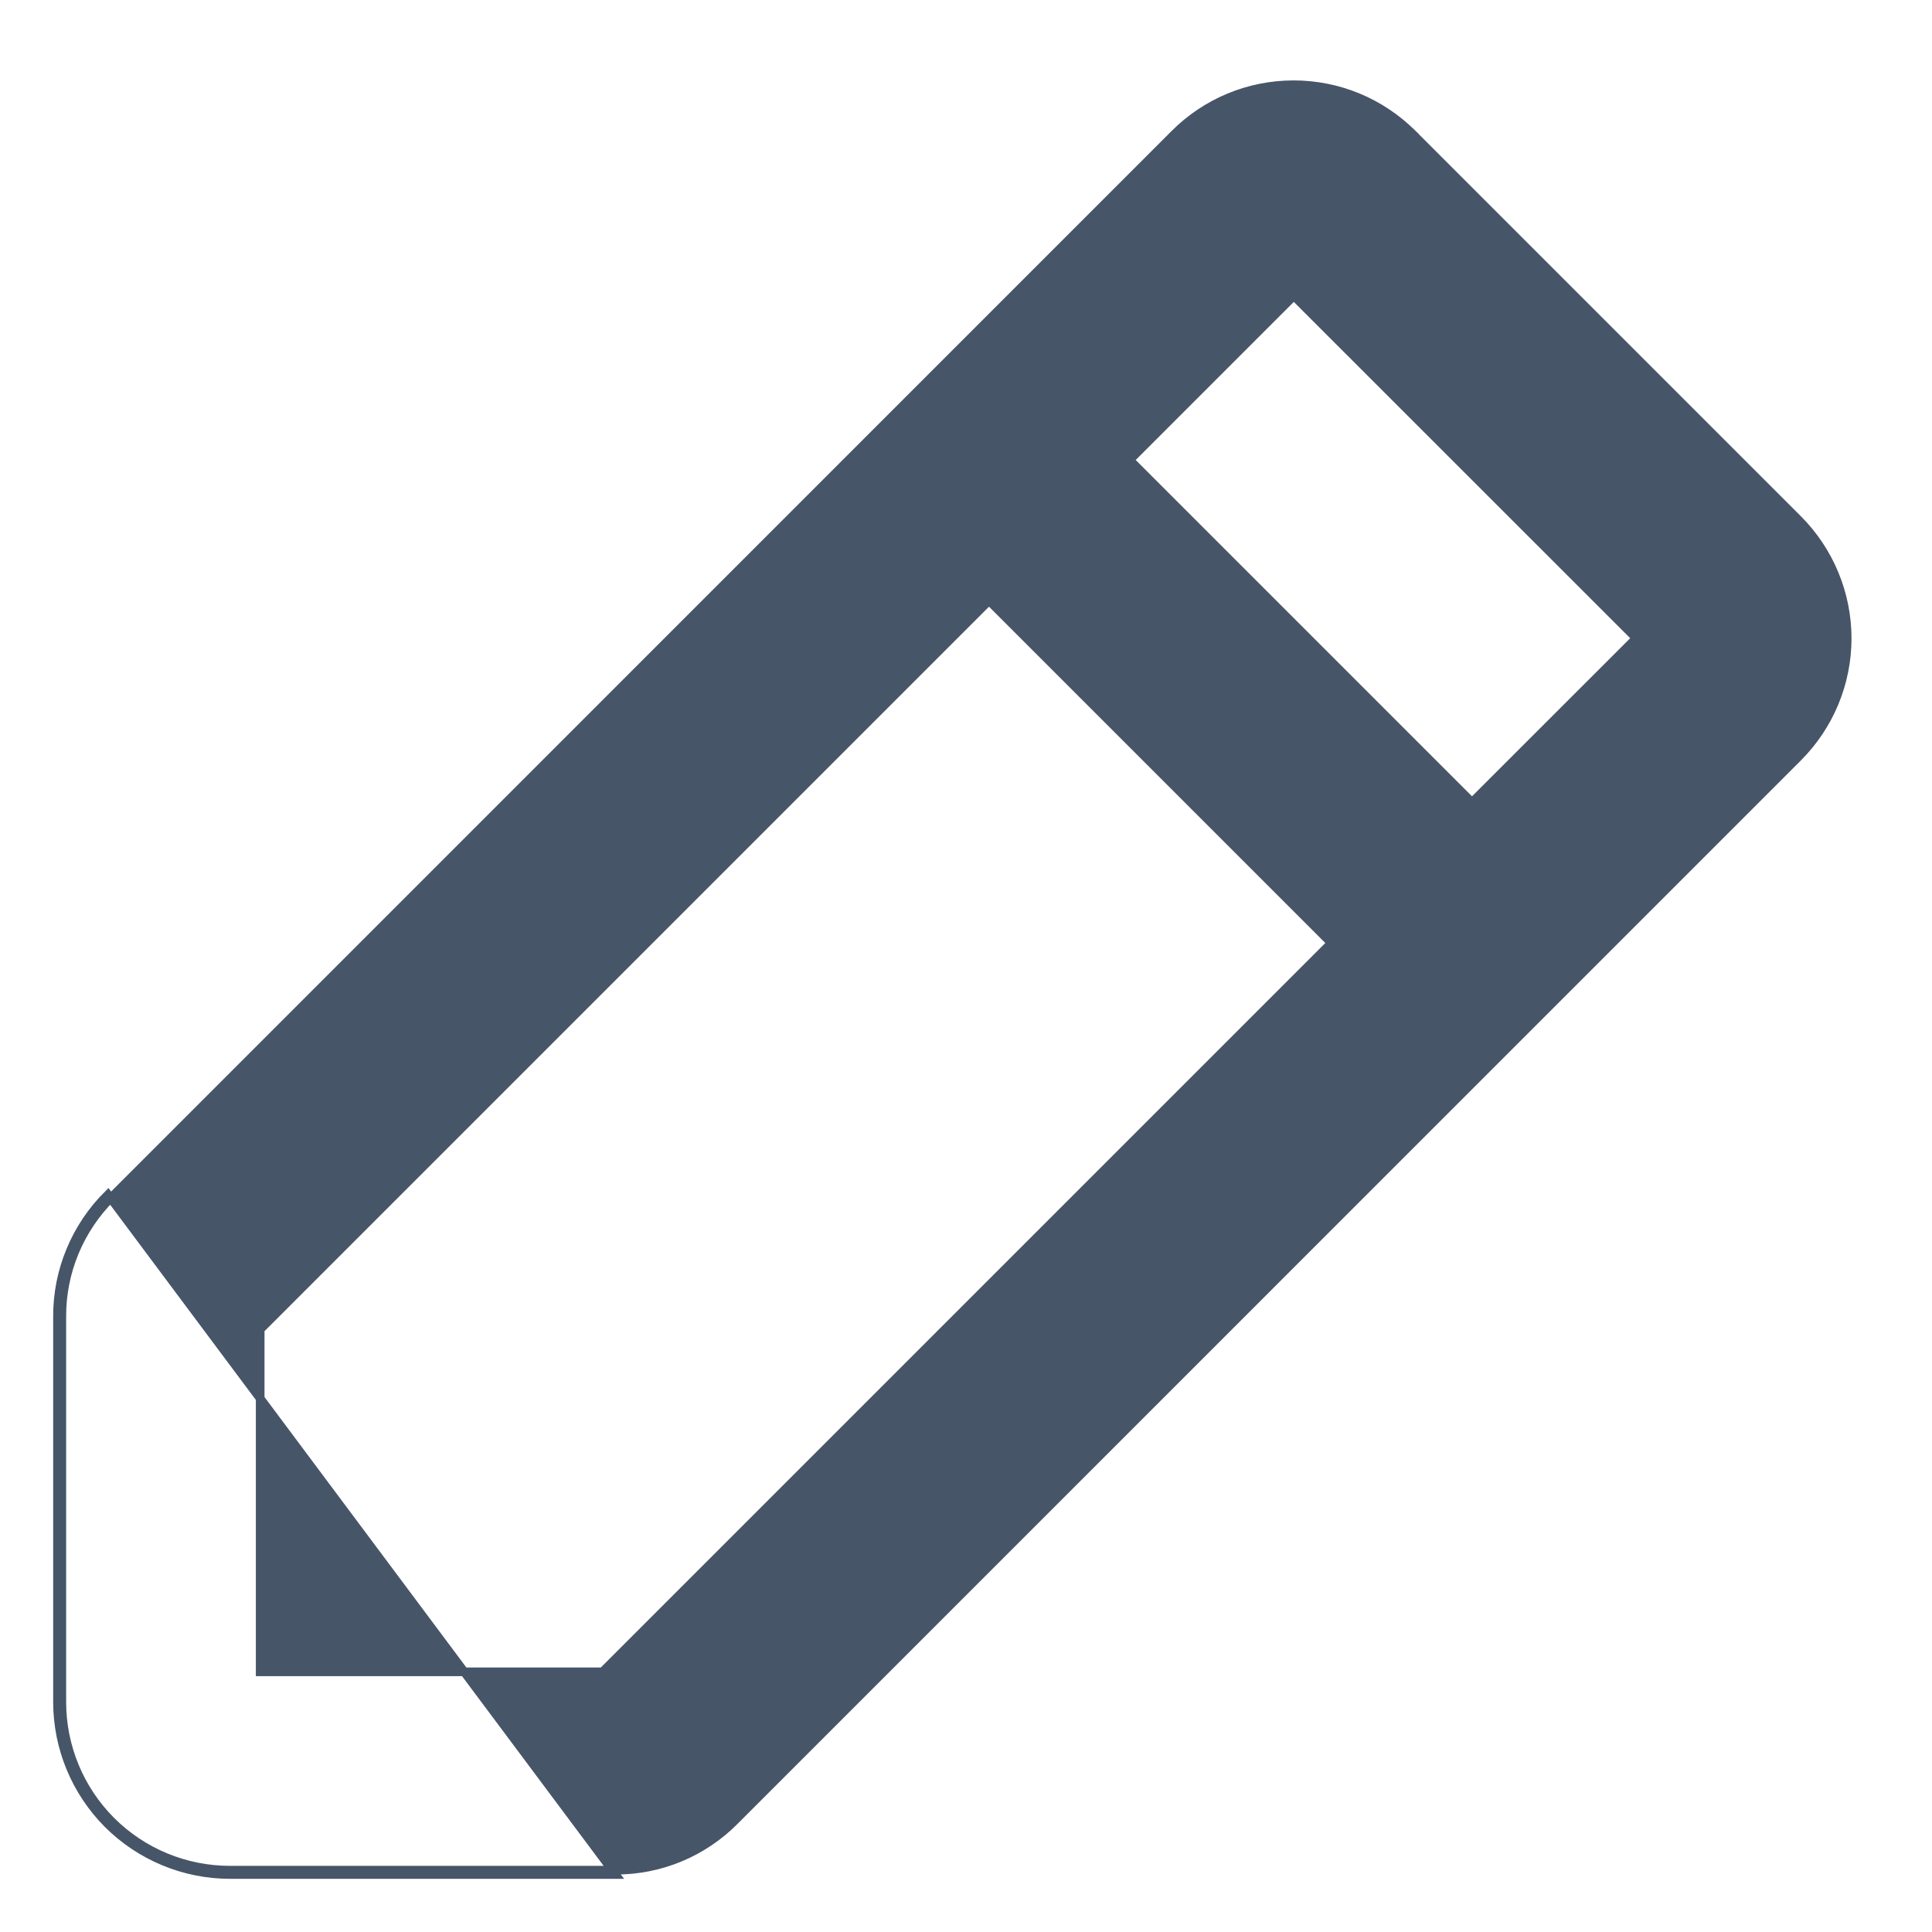
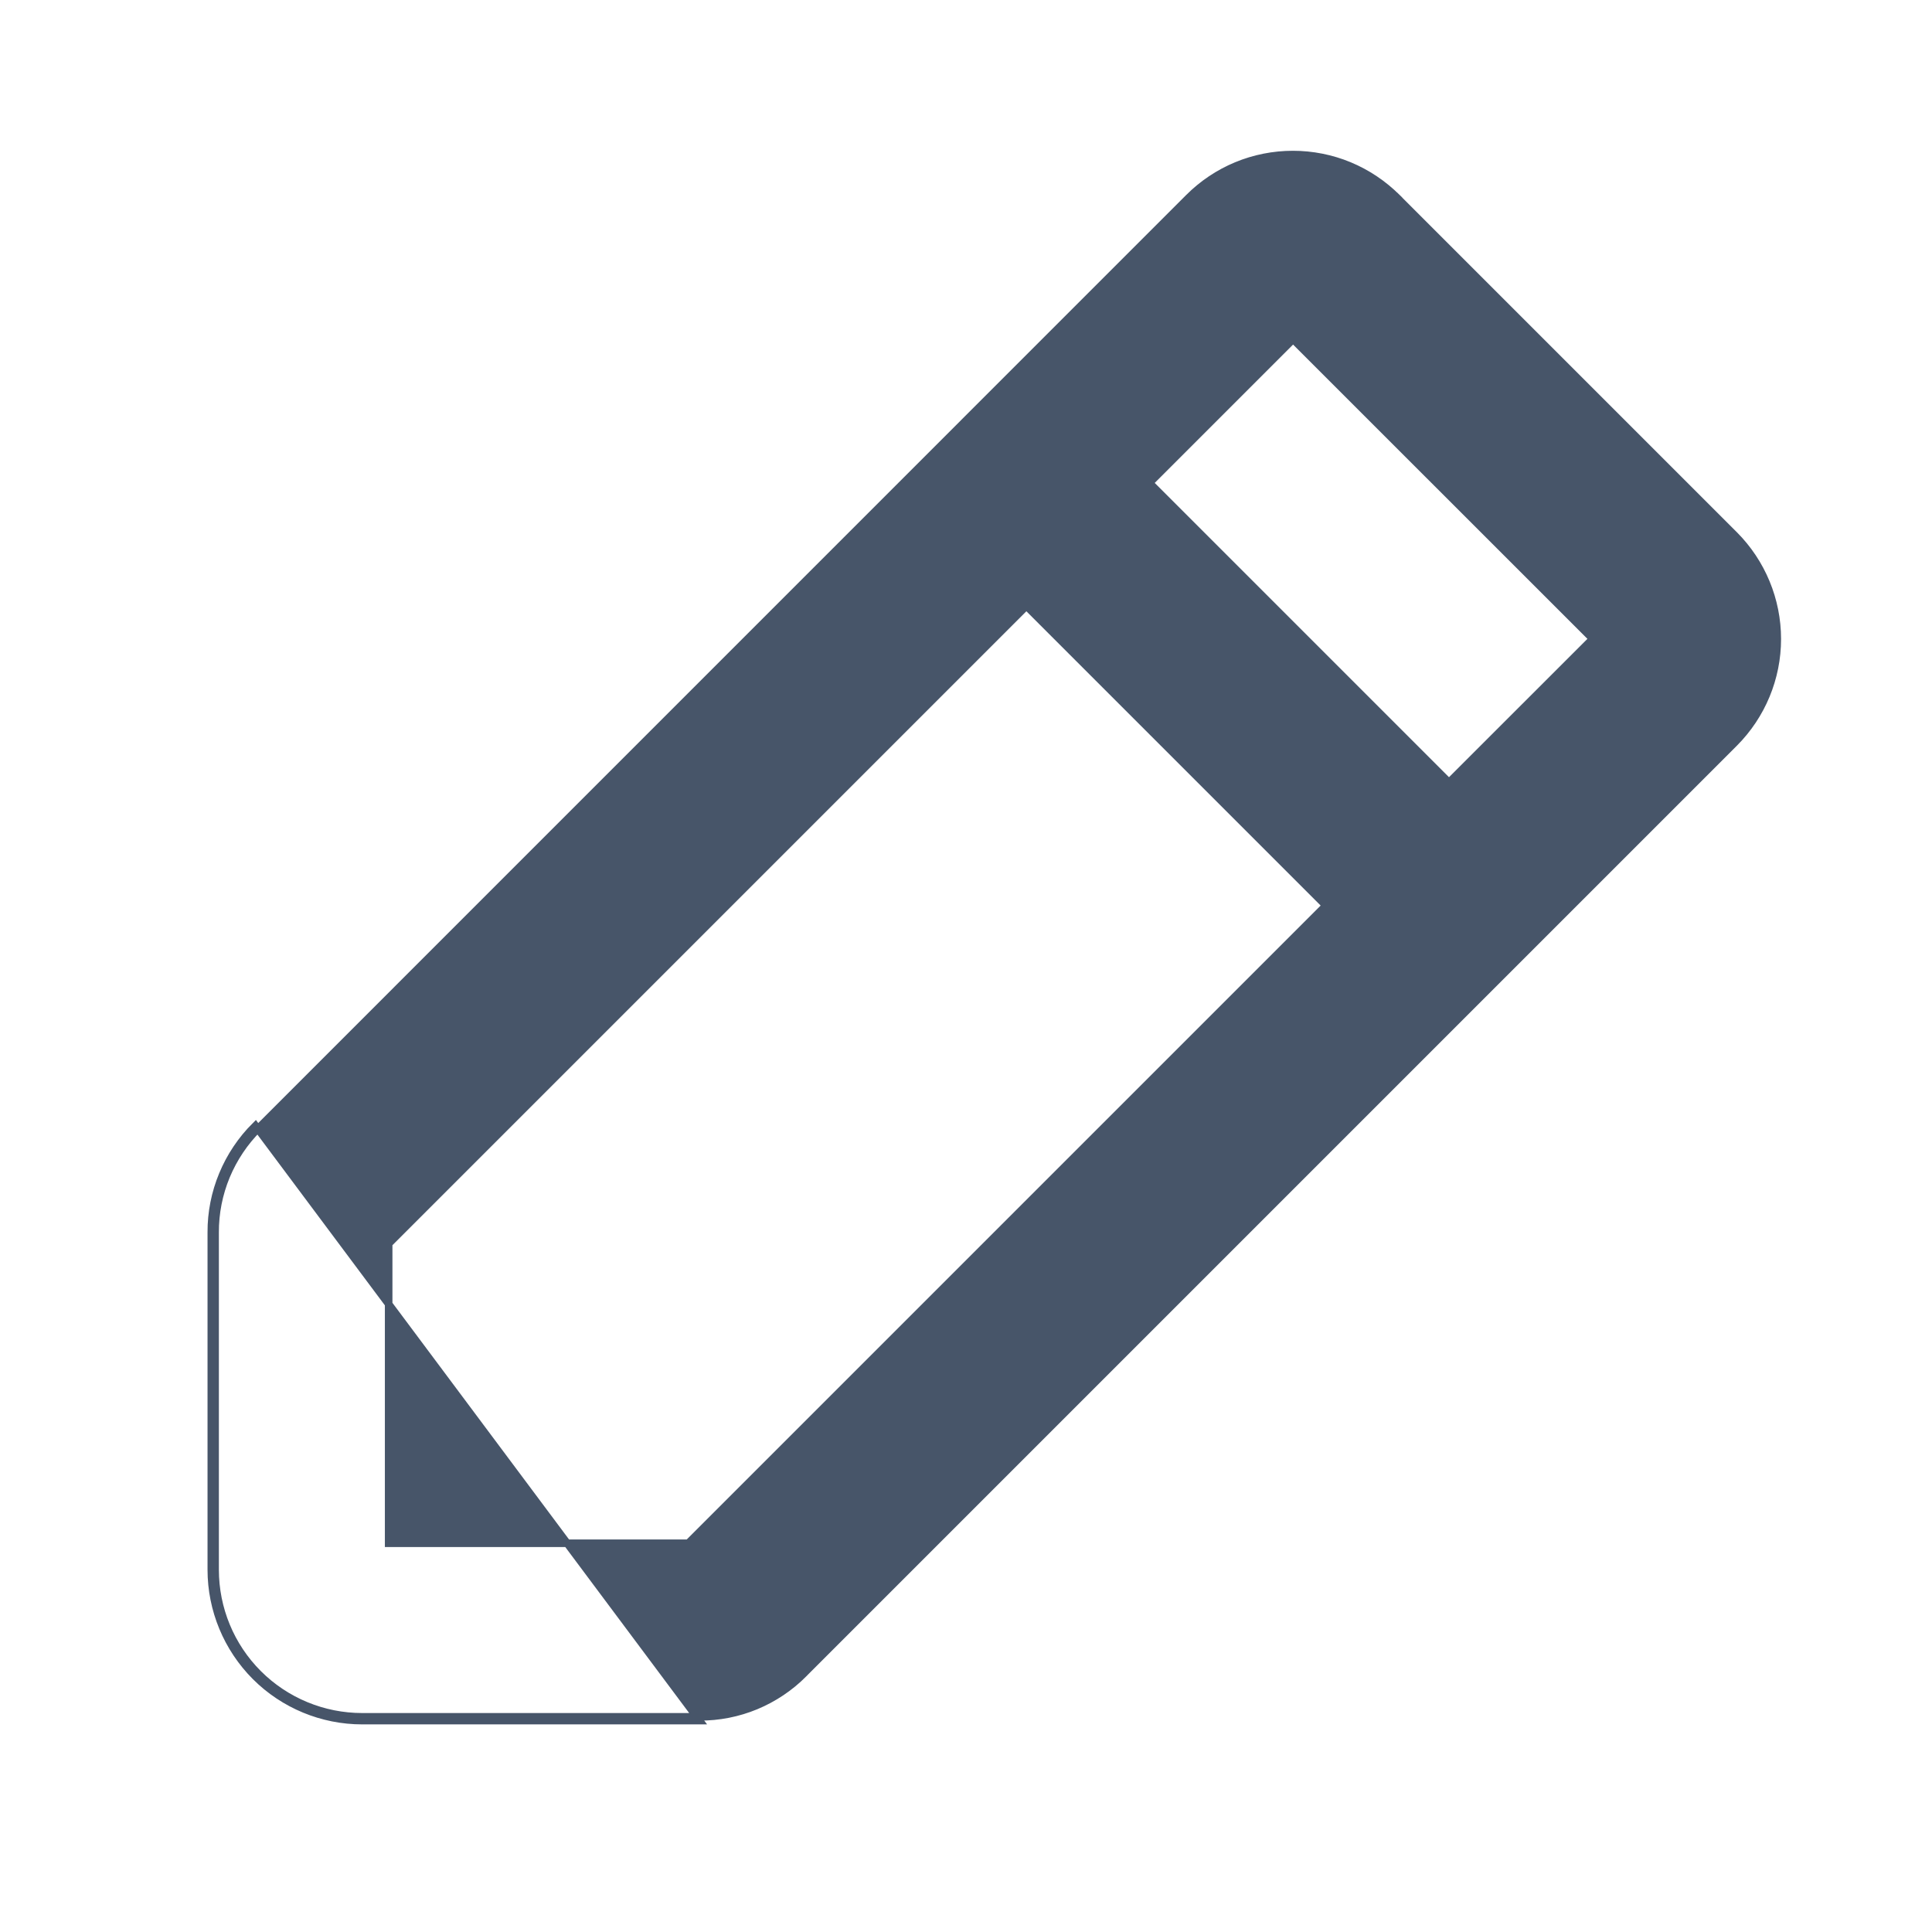
- <svg xmlns="http://www.w3.org/2000/svg" width="21" height="21" viewBox="0 0 21 21" fill="none">
-   <path d="M12.768 1.457L12.768 1.457C12.938 1.287 13.139 1.152 13.361 1.06C13.583 0.968 13.821 0.921 14.061 0.921C14.301 0.921 14.539 0.968 14.761 1.06C14.982 1.152 15.184 1.287 15.354 1.457L15.387 1.423L15.354 1.457L19.543 5.646C19.885 5.989 20.078 6.454 20.078 6.939C20.078 7.424 19.885 7.888 19.543 8.231L7.982 19.793L7.982 19.793C7.813 19.963 7.611 20.098 7.39 20.19C7.168 20.282 6.93 20.329 6.69 20.328H6.69H2.5C2.015 20.328 1.55 20.136 1.207 19.793C0.864 19.45 0.672 18.985 0.672 18.5L0.672 14.31L0.672 14.31C0.671 14.07 0.718 13.832 0.81 13.61C0.902 13.389 1.037 13.187 1.207 13.018L1.208 13.018L12.768 1.457ZM6.531 18.172H6.551L6.564 18.158L14.439 10.283L14.473 10.25L14.439 10.217L10.783 6.561L10.75 6.527L10.717 6.561L2.842 14.436L2.828 14.449V14.469V18.125V18.172H2.875H6.531ZM15.967 8.689L16 8.723L16.033 8.689L17.753 6.97L17.786 6.937L17.753 6.904L14.096 3.248L14.063 3.214L14.03 3.248L12.311 4.967L12.277 5L12.311 5.033L15.967 8.689ZM2.5 20.375H6.69L1.174 12.985C1 13.158 0.861 13.365 0.767 13.592C0.672 13.82 0.624 14.064 0.625 14.31V18.5C0.625 18.997 0.823 19.474 1.174 19.826C1.526 20.177 2.003 20.375 2.5 20.375Z" fill="#475569" stroke="#475569" stroke-width="0.094" />
+ <svg xmlns="http://www.w3.org/2000/svg" width="24" height="24" viewBox="0 0 24 24" fill="none">
+   <path d="M14.768 2.456L14.768 2.456C14.938 2.286 15.139 2.151 15.361 2.059C15.583 1.967 15.821 1.92 16.061 1.92C16.301 1.92 16.539 1.967 16.761 2.059C16.982 2.151 17.184 2.286 17.354 2.456L17.387 2.422L17.354 2.456L21.543 6.645C21.885 6.988 22.078 7.453 22.078 7.938C22.078 8.423 21.885 8.887 21.543 9.23L9.982 20.791L9.982 20.792C9.813 20.962 9.611 21.097 9.39 21.189C9.168 21.281 8.93 21.328 8.69 21.327H8.69H4.5C4.015 21.327 3.55 21.135 3.207 20.792C2.864 20.449 2.672 19.984 2.672 19.499L2.672 15.309L2.672 15.309C2.671 15.069 2.718 14.831 2.81 14.609C2.902 14.388 3.037 14.186 3.207 14.017L3.208 14.017L14.768 2.456ZM8.531 19.171H8.551L8.564 19.157L16.439 11.282L16.473 11.249L16.439 11.216L12.783 7.56L12.75 7.527L12.717 7.56L4.842 15.435L4.828 15.448V15.468V19.124V19.171H4.875H8.531ZM17.967 9.688L18 9.722L18.033 9.688L19.753 7.969L19.786 7.936L19.753 7.903L16.096 4.247L16.063 4.213L16.03 4.247L14.311 5.966L14.277 5.999L14.311 6.032L17.967 9.688ZM4.5 21.374H8.69L3.174 13.984C3 14.157 2.861 14.364 2.767 14.591C2.672 14.819 2.624 15.063 2.625 15.309V19.499C2.625 19.996 2.823 20.473 3.174 20.825C3.526 21.177 4.003 21.374 4.5 21.374Z" fill="#475569" stroke="#475569" stroke-width="0.094" />
</svg>
